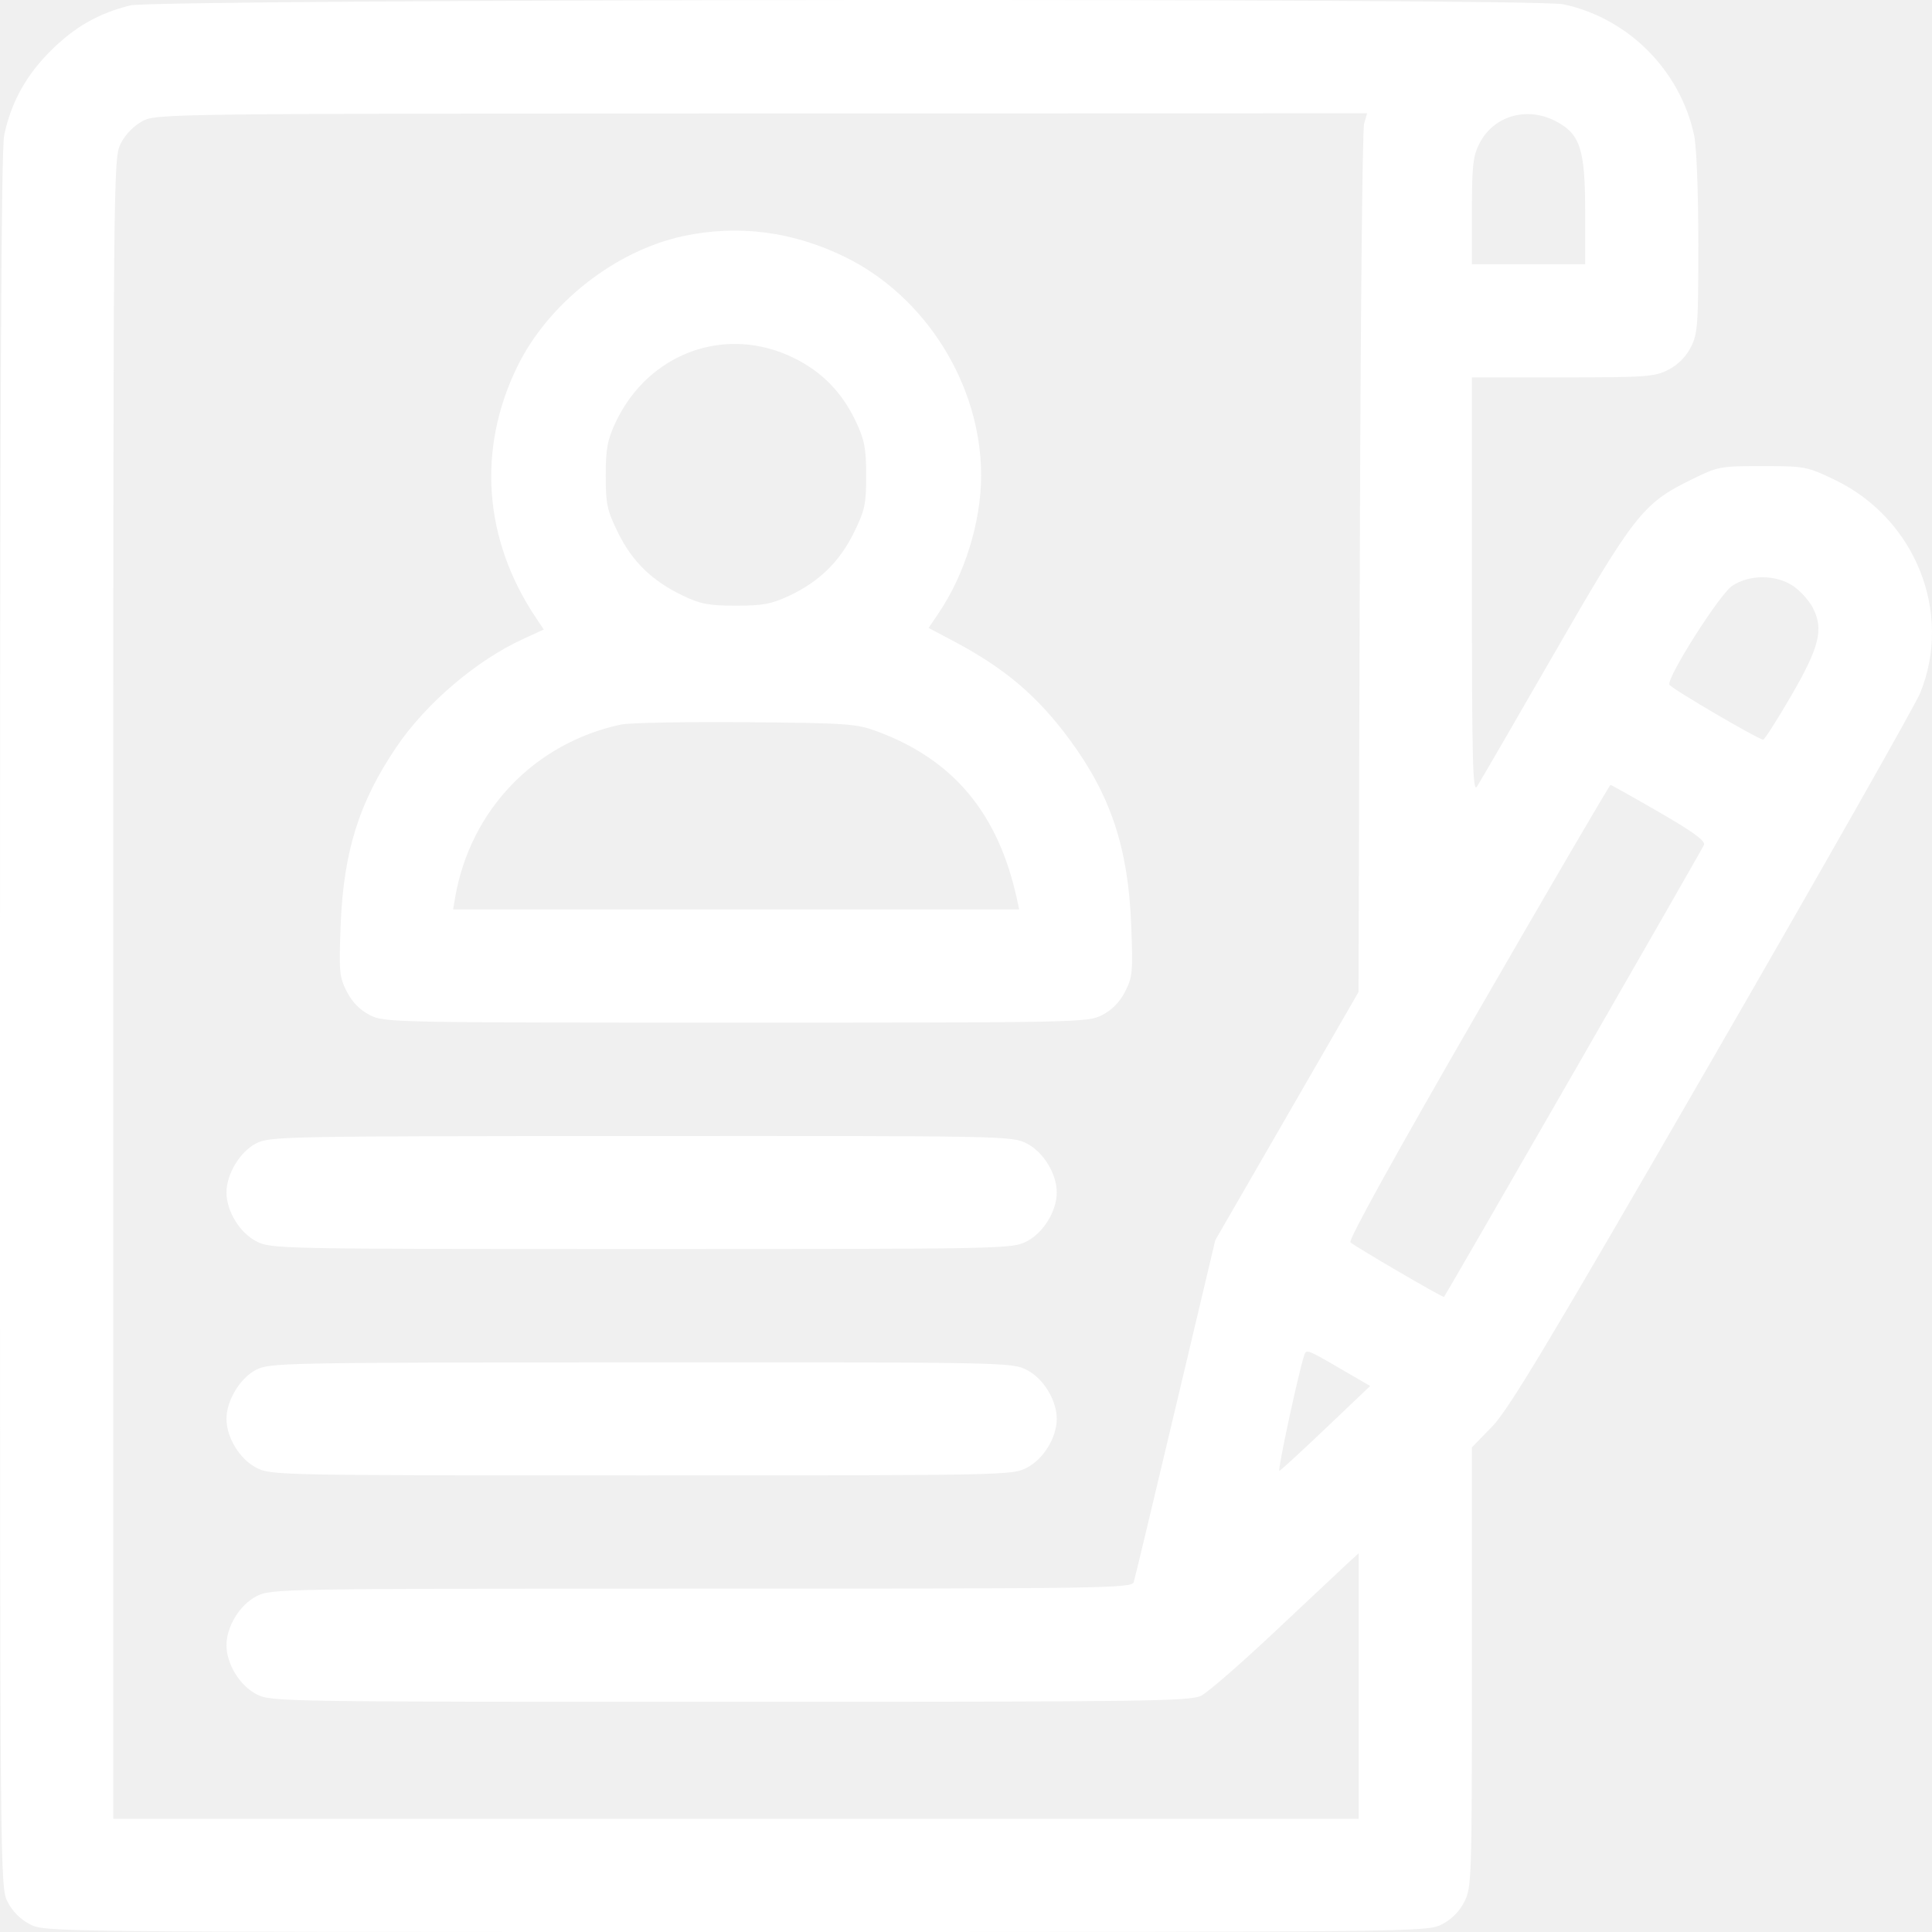
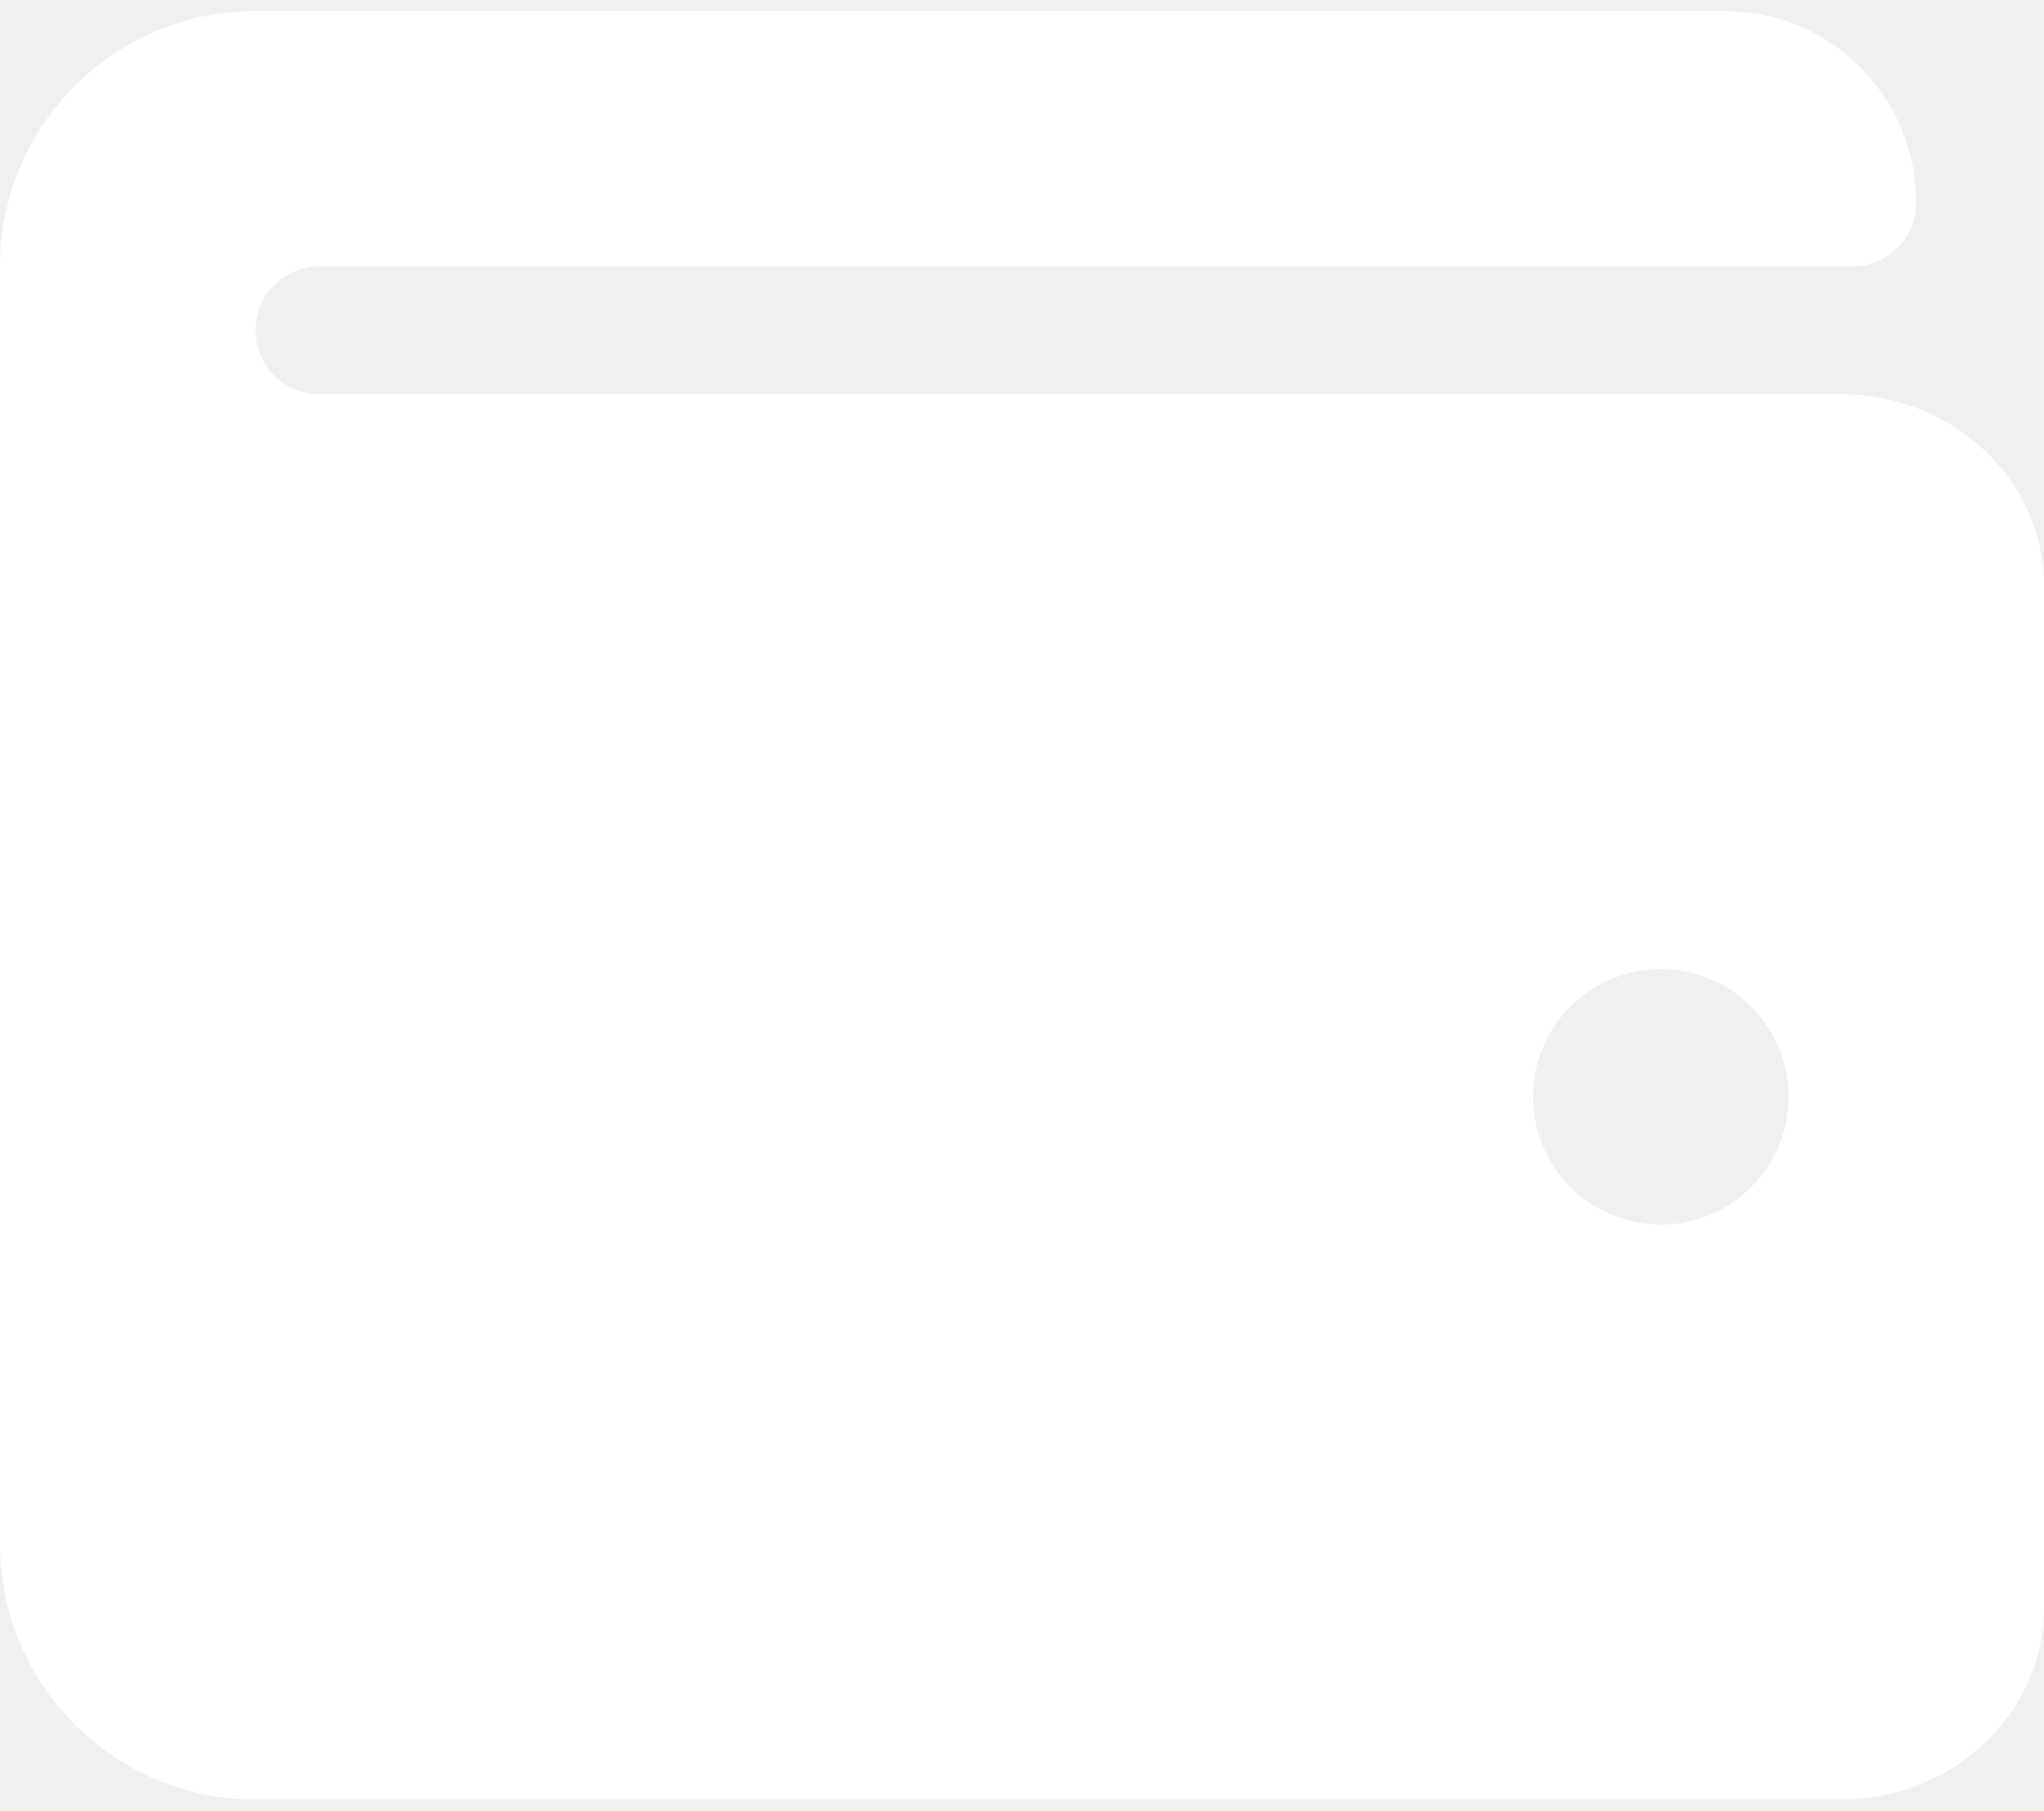
- <svg xmlns="http://www.w3.org/2000/svg" width="36" height="36" viewBox="0 0 36 36" fill="none">
-   <path fill-rule="evenodd" clip-rule="evenodd" d="M2.426 0.101C1.834 0.249 1.391 0.502 0.944 0.947C0.484 1.405 0.206 1.91 0.078 2.518C0.022 2.786 0 7.433 0 19.026C0 35.059 0.001 35.164 0.142 35.439C0.233 35.618 0.382 35.767 0.561 35.858C0.836 35.999 0.948 36 13.713 36C26.479 36 26.591 35.999 26.866 35.858C27.045 35.767 27.194 35.618 27.285 35.439C27.422 35.171 27.427 35.032 27.427 31.066V26.969L27.805 26.581C28.113 26.264 28.869 25.003 31.896 19.758C33.939 16.22 35.686 13.141 35.778 12.917C36.393 11.415 35.688 9.658 34.182 8.938C33.667 8.692 33.626 8.685 32.838 8.685C32.039 8.685 32.017 8.689 31.483 8.953C30.615 9.382 30.437 9.61 28.943 12.206C28.211 13.479 27.57 14.583 27.519 14.659C27.442 14.774 27.427 14.143 27.427 10.915V7.032H29.117C30.673 7.032 30.83 7.021 31.086 6.891C31.264 6.8 31.414 6.65 31.505 6.472C31.635 6.217 31.646 6.059 31.646 4.543C31.646 3.577 31.613 2.736 31.567 2.518C31.307 1.307 30.333 0.333 29.129 0.08C28.561 -0.04 2.907 -0.019 2.426 0.101ZM25.418 2.304C25.386 2.41 25.35 6.095 25.338 10.491L25.314 18.485L23.98 20.797L22.645 23.109L21.904 26.232C21.497 27.95 21.147 29.411 21.126 29.479C21.09 29.595 20.645 29.602 13.073 29.602C5.179 29.602 5.054 29.604 4.78 29.743C4.468 29.902 4.22 30.308 4.22 30.657C4.22 31.005 4.468 31.41 4.78 31.57C5.054 31.709 5.178 31.711 13.609 31.711C21.385 31.711 22.18 31.701 22.384 31.596C22.508 31.533 23.116 31.005 23.735 30.422C24.354 29.84 24.963 29.269 25.088 29.152L25.317 28.942V31.416V33.891H13.713H2.11V18.42C2.11 3.059 2.111 2.947 2.251 2.672C2.338 2.502 2.495 2.341 2.656 2.256C2.914 2.119 3.107 2.117 14.196 2.114L25.474 2.111L25.418 2.304ZM28.976 2.252C29.444 2.491 29.537 2.77 29.537 3.936V4.923H28.482H27.427V3.936C27.427 3.086 27.447 2.91 27.568 2.672C27.828 2.162 28.441 1.98 28.976 2.252ZM12.729 4.4C11.466 4.671 10.219 5.65 9.644 6.821C8.887 8.364 9.01 10.05 9.984 11.508L10.133 11.73L9.749 11.906C8.878 12.305 7.941 13.103 7.389 13.916C6.691 14.946 6.403 15.863 6.348 17.23C6.314 18.106 6.323 18.204 6.462 18.477C6.562 18.673 6.706 18.82 6.89 18.914C7.162 19.053 7.292 19.055 13.713 19.055C20.135 19.055 20.265 19.053 20.537 18.914C20.721 18.82 20.865 18.673 20.965 18.477C21.104 18.204 21.113 18.106 21.078 17.23C21.022 15.798 20.696 14.819 19.933 13.784C19.332 12.969 18.726 12.454 17.776 11.951L17.303 11.701L17.483 11.435C17.976 10.711 18.282 9.724 18.282 8.86C18.282 7.179 17.256 5.53 15.753 4.792C14.775 4.312 13.754 4.18 12.729 4.4ZM14.794 6.671C15.322 6.931 15.696 7.316 15.954 7.868C16.109 8.198 16.14 8.361 16.14 8.862C16.14 9.396 16.115 9.511 15.91 9.927C15.644 10.468 15.262 10.84 14.706 11.101C14.377 11.255 14.212 11.286 13.713 11.286C13.213 11.286 13.053 11.256 12.729 11.101C12.155 10.828 11.783 10.468 11.519 9.931C11.312 9.511 11.287 9.397 11.287 8.862C11.287 8.363 11.318 8.197 11.47 7.873C12.081 6.571 13.527 6.047 14.794 6.671ZM33.412 10.918C33.543 11.006 33.708 11.188 33.778 11.323C33.986 11.725 33.905 12.054 33.373 12.97C33.113 13.417 32.88 13.782 32.854 13.782C32.764 13.781 31.127 12.821 31.106 12.757C31.062 12.616 32.041 11.076 32.274 10.918C32.596 10.702 33.087 10.702 33.412 10.918ZM16.345 13.629C17.768 14.156 18.603 15.158 18.949 16.753L18.991 16.946H13.716H8.443L8.482 16.718C8.765 15.093 9.962 13.846 11.569 13.501C11.723 13.468 12.768 13.448 13.889 13.457C15.791 13.473 15.957 13.485 16.345 13.629ZM30.914 15.133C31.553 15.502 31.78 15.668 31.751 15.744C31.721 15.822 26.965 24.091 26.907 24.166C26.89 24.187 25.237 23.222 25.163 23.148C25.122 23.107 26.006 21.508 27.539 18.854C28.881 16.528 29.993 14.626 30.009 14.626C30.024 14.626 30.432 14.854 30.914 15.133ZM4.765 21.31C4.468 21.466 4.22 21.881 4.22 22.219C4.22 22.568 4.468 22.973 4.78 23.132C5.053 23.271 5.181 23.274 11.955 23.274C18.729 23.274 18.858 23.271 19.13 23.132C19.442 22.973 19.691 22.568 19.691 22.219C19.691 21.87 19.442 21.465 19.13 21.306C18.858 21.167 18.733 21.165 11.941 21.168C5.197 21.171 5.022 21.174 4.765 21.31ZM24.969 25.499L25.531 25.826L24.711 26.606C24.26 27.036 23.867 27.396 23.839 27.408C23.798 27.424 24.185 25.621 24.3 25.26C24.34 25.135 24.346 25.138 24.969 25.499ZM4.765 25.528C4.468 25.685 4.22 26.1 4.22 26.438C4.22 26.787 4.468 27.192 4.78 27.351C5.053 27.49 5.181 27.492 11.955 27.492C18.729 27.492 18.858 27.49 19.13 27.351C19.442 27.192 19.691 26.787 19.691 26.438C19.691 26.089 19.442 25.684 19.13 25.525C18.858 25.386 18.733 25.383 11.941 25.386C5.197 25.389 5.022 25.393 4.765 25.528Z" fill="white" />
+ <svg xmlns="http://www.w3.org/2000/svg" width="35" height="31" viewBox="0 0 35 31" fill="none">
+   <path d="M31.527 6.75H5.469C4.864 6.75 4.375 6.261 4.375 5.656C4.375 5.052 4.864 4.562 5.469 4.562H31.719C32.323 4.562 32.812 4.073 32.812 3.469C32.812 1.657 31.343 0.188 29.531 0.188H4.375C1.958 0.188 0 2.146 0 4.562V26.438C0 28.854 1.958 30.812 4.375 30.812H31.527C33.443 30.812 35 29.341 35 27.531V10.031C35 8.222 33.443 6.75 31.527 6.75ZM28.438 20.969C27.23 20.969 26.25 19.989 26.25 18.781C26.25 17.573 27.23 16.594 28.438 16.594C29.645 16.594 30.625 17.573 30.625 18.781C30.625 19.989 29.645 20.969 28.438 20.969Z" fill="white" />
</svg>
